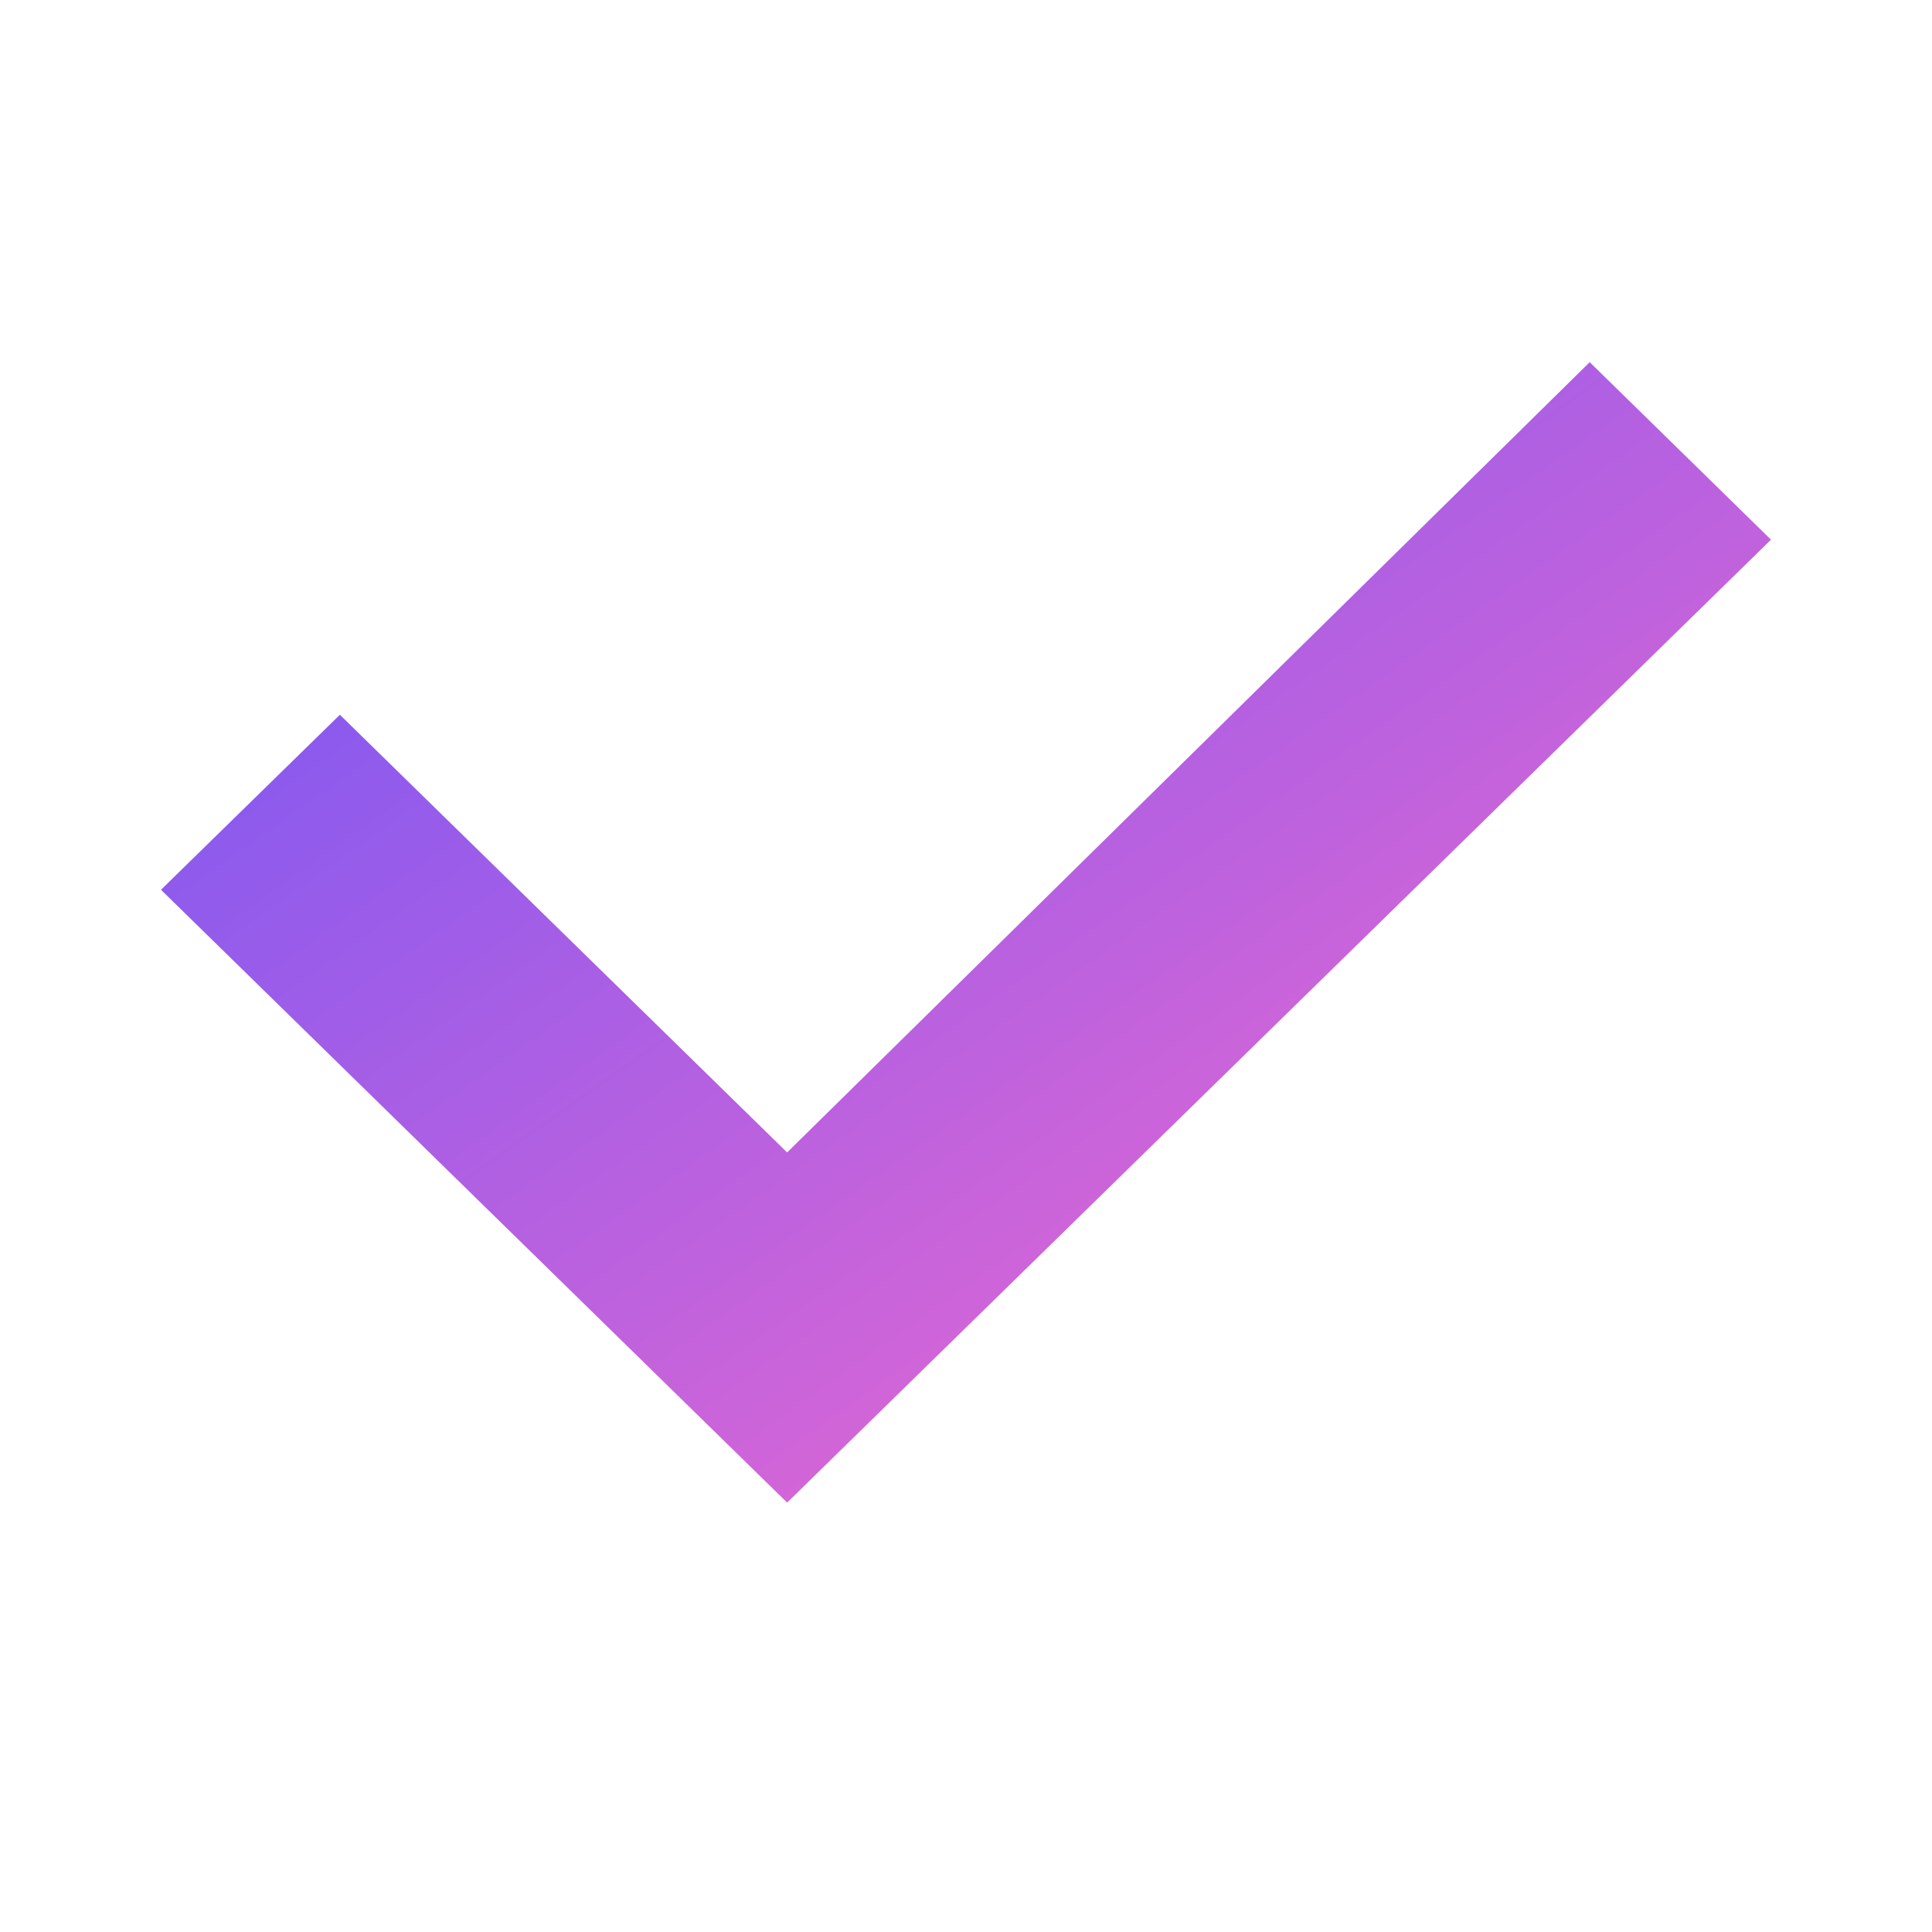
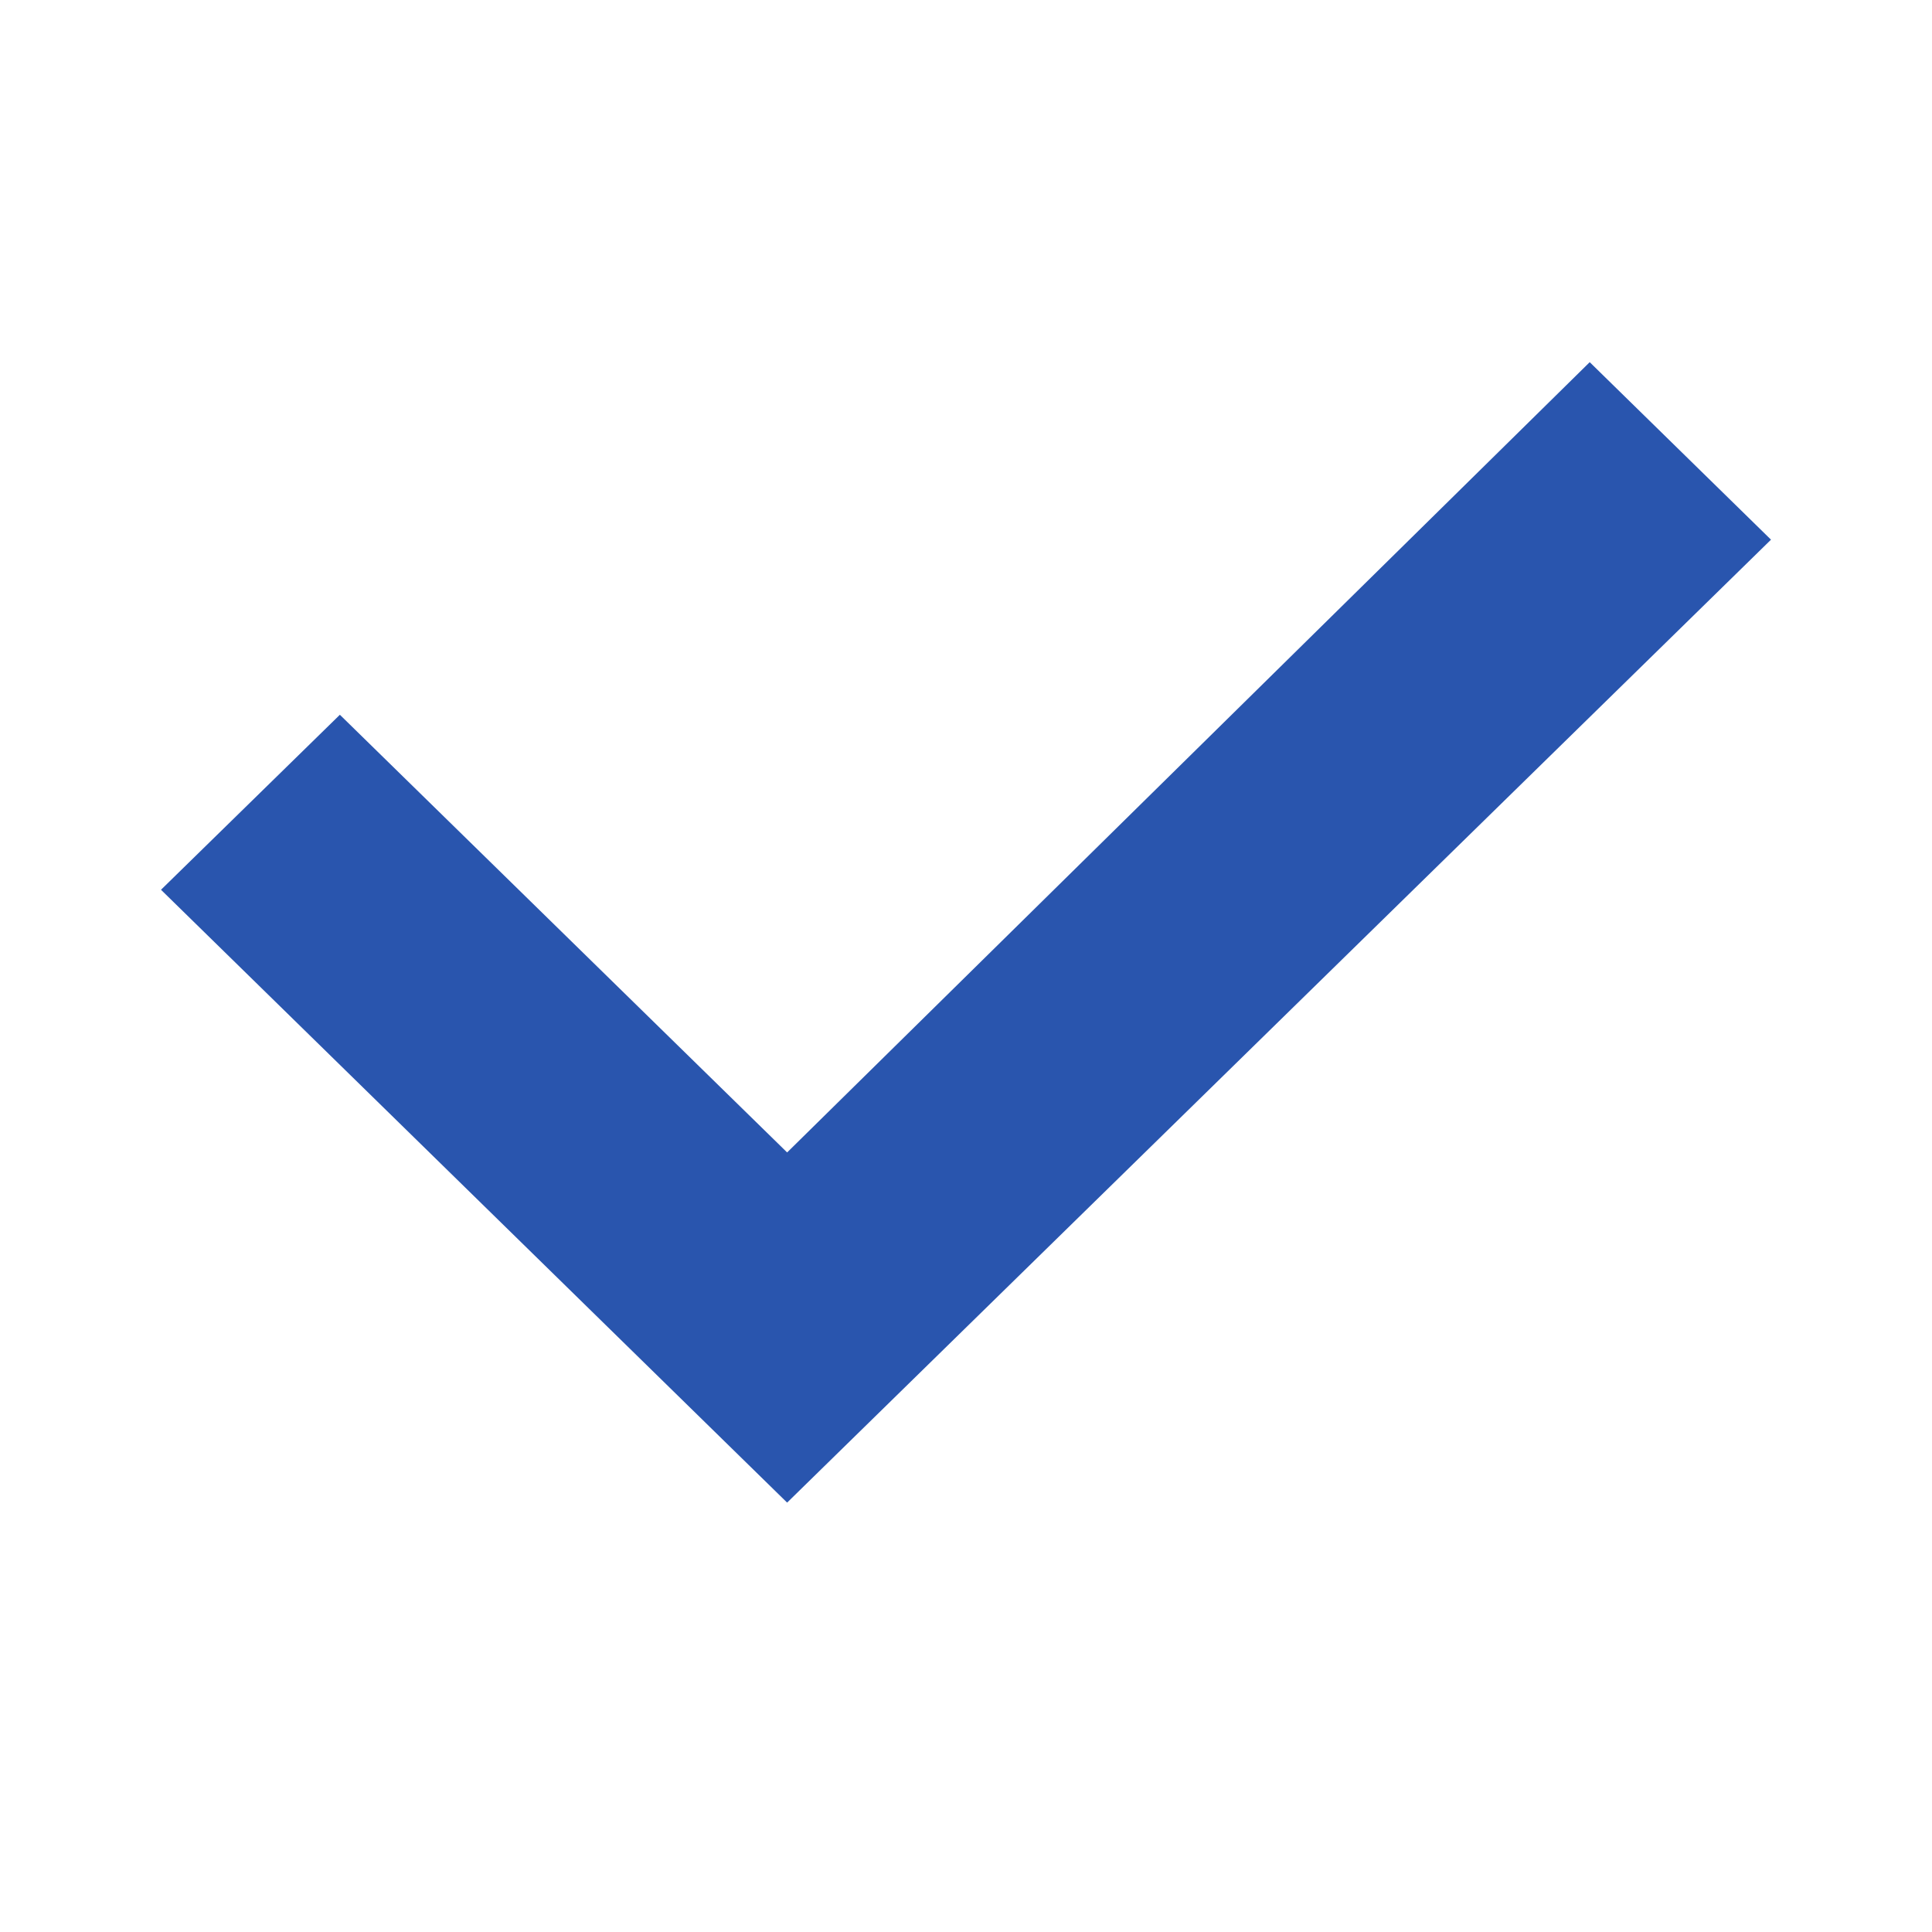
<svg xmlns="http://www.w3.org/2000/svg" width="24" height="24" viewBox="0 0 24 24">
  <defs>
    <linearGradient id="a" x1="0%" x2="83.632%" y1="0%" y2="83.632%">
-       <stop offset="0%" stop-color="#FF6CC9" />
-       <stop offset="100%" stop-color="#8559F0" />
+       <stop offset="0%" stop-color="#2955ae" />
+       <stop offset="100%" stop-color="#2955ae" />
    </linearGradient>
  </defs>
  <path fill="url(#a)" fill-rule="evenodd" d="M14.222 4.5L22 12.113l-2.222 2.174-5.556-5.437-9.97 9.817L2 16.462z" transform="rotate(-180 12 11.583)" />
</svg>
